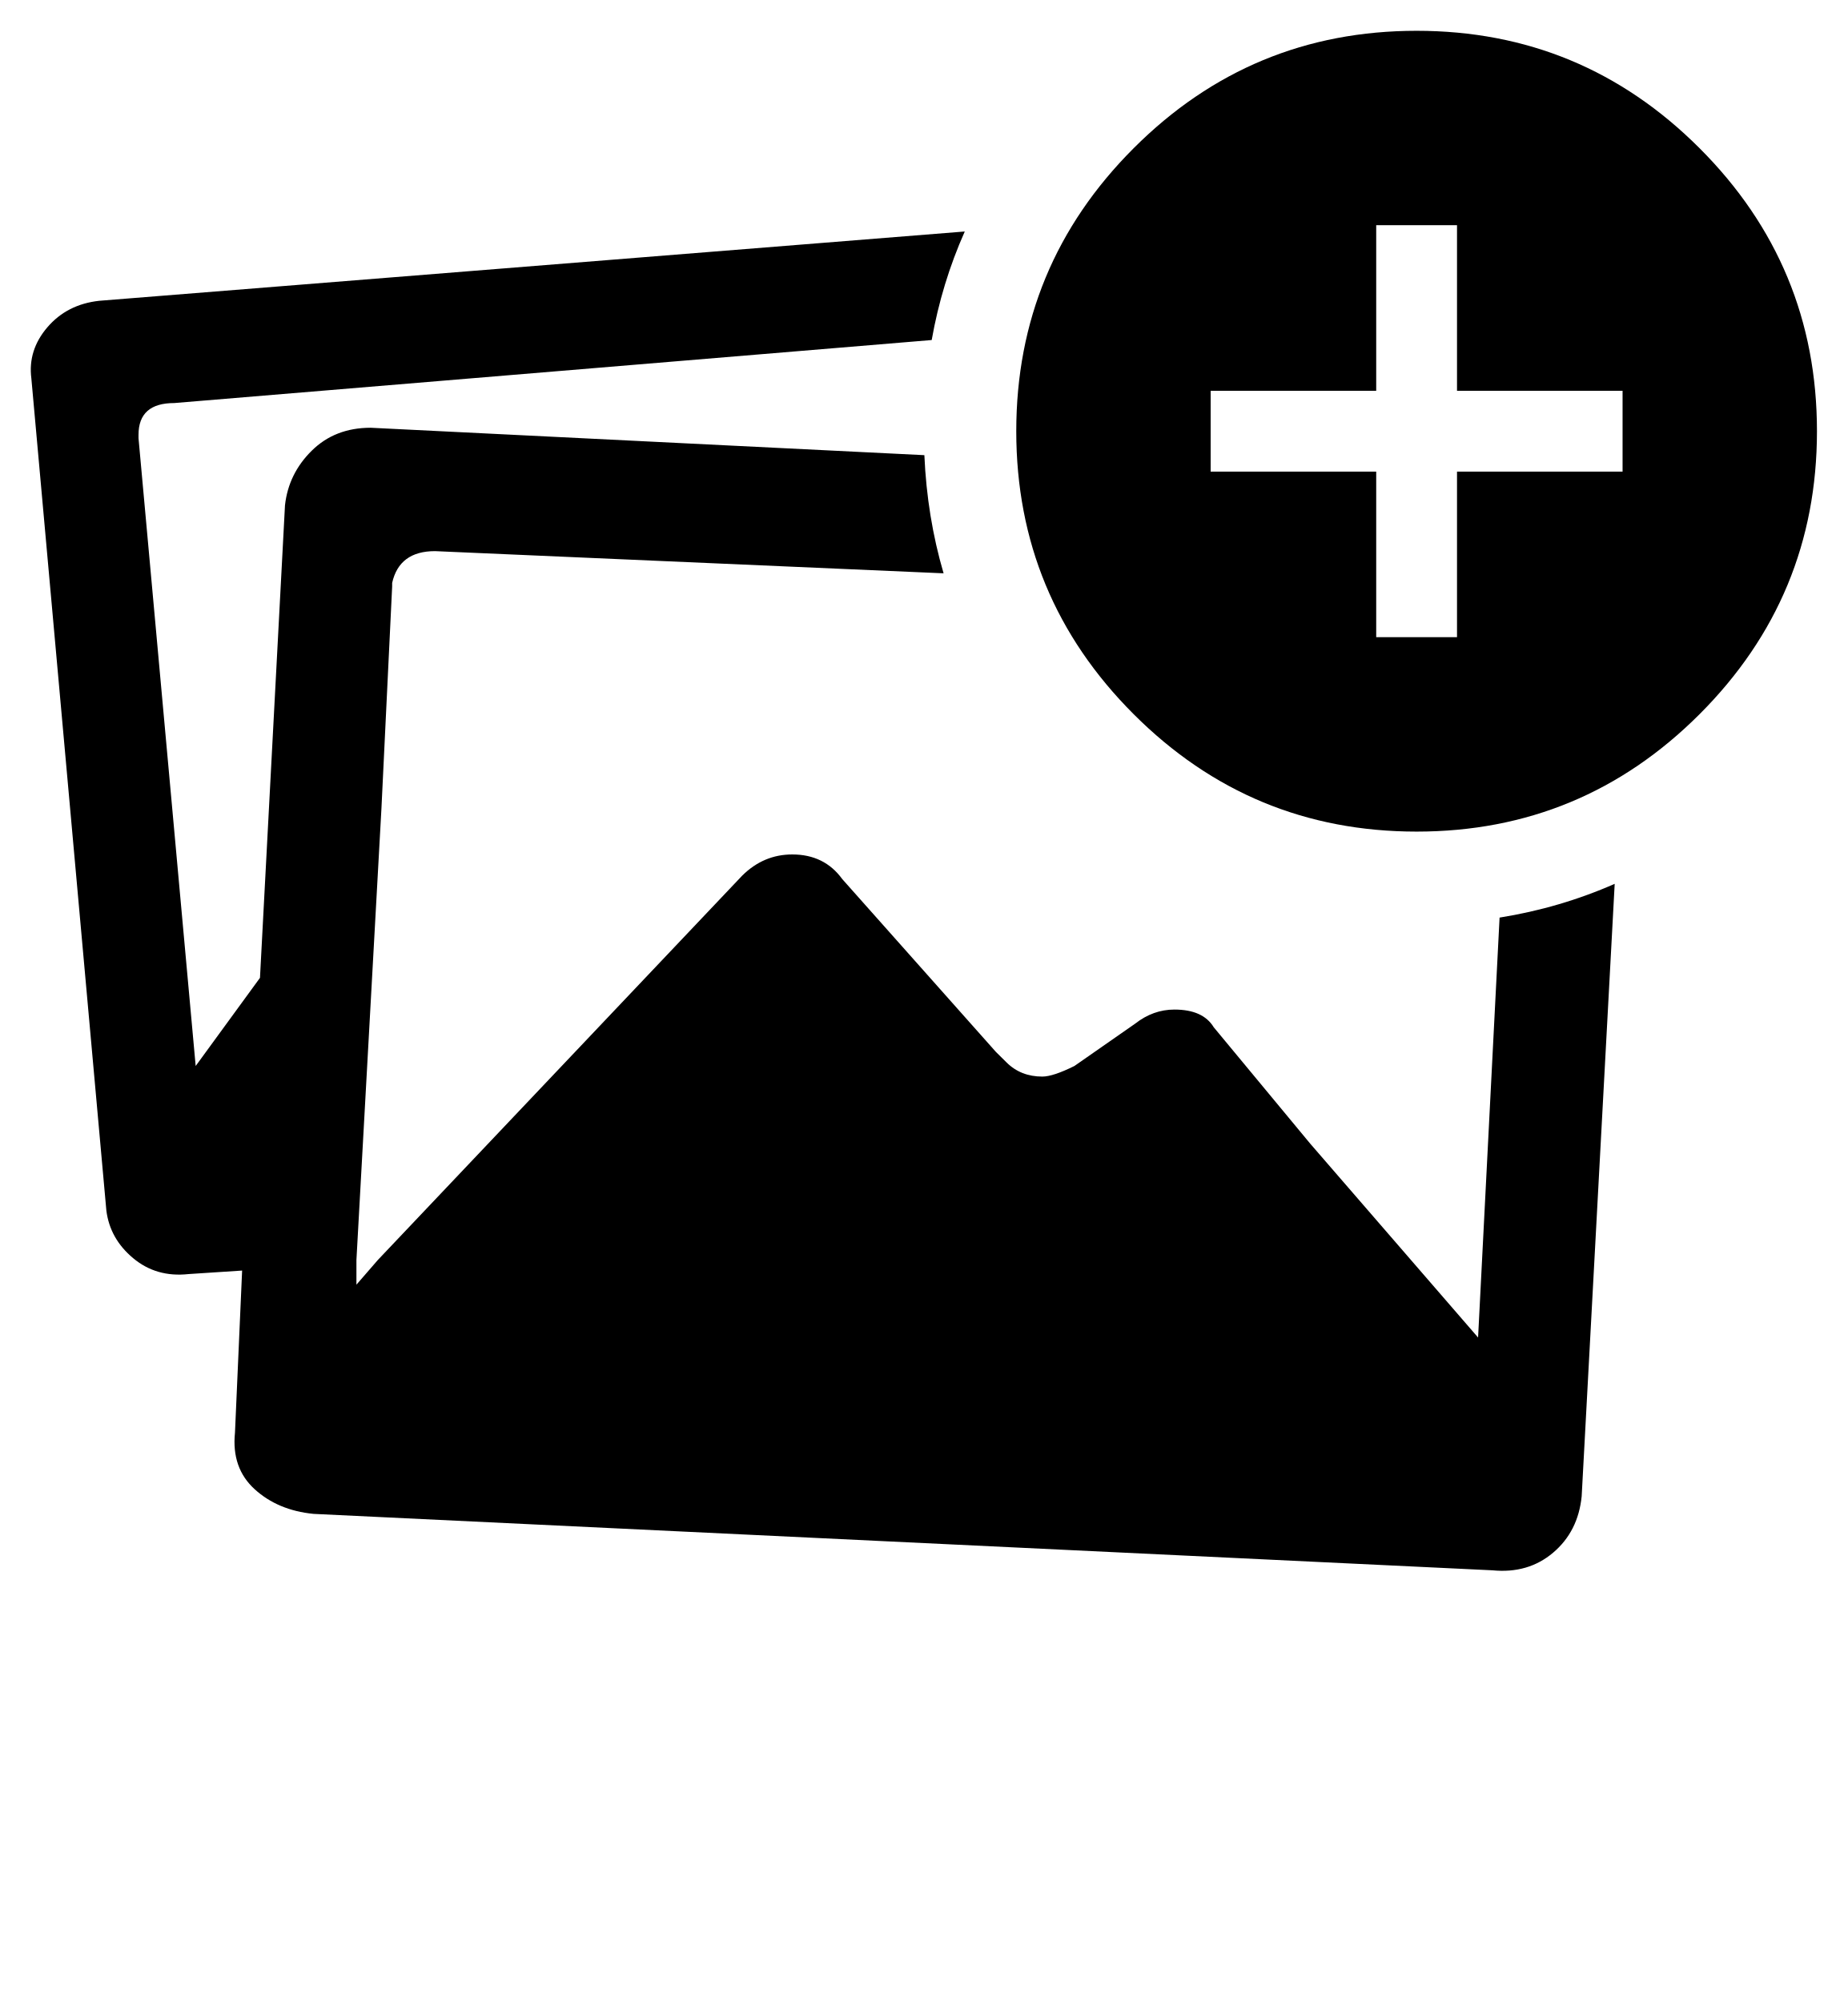
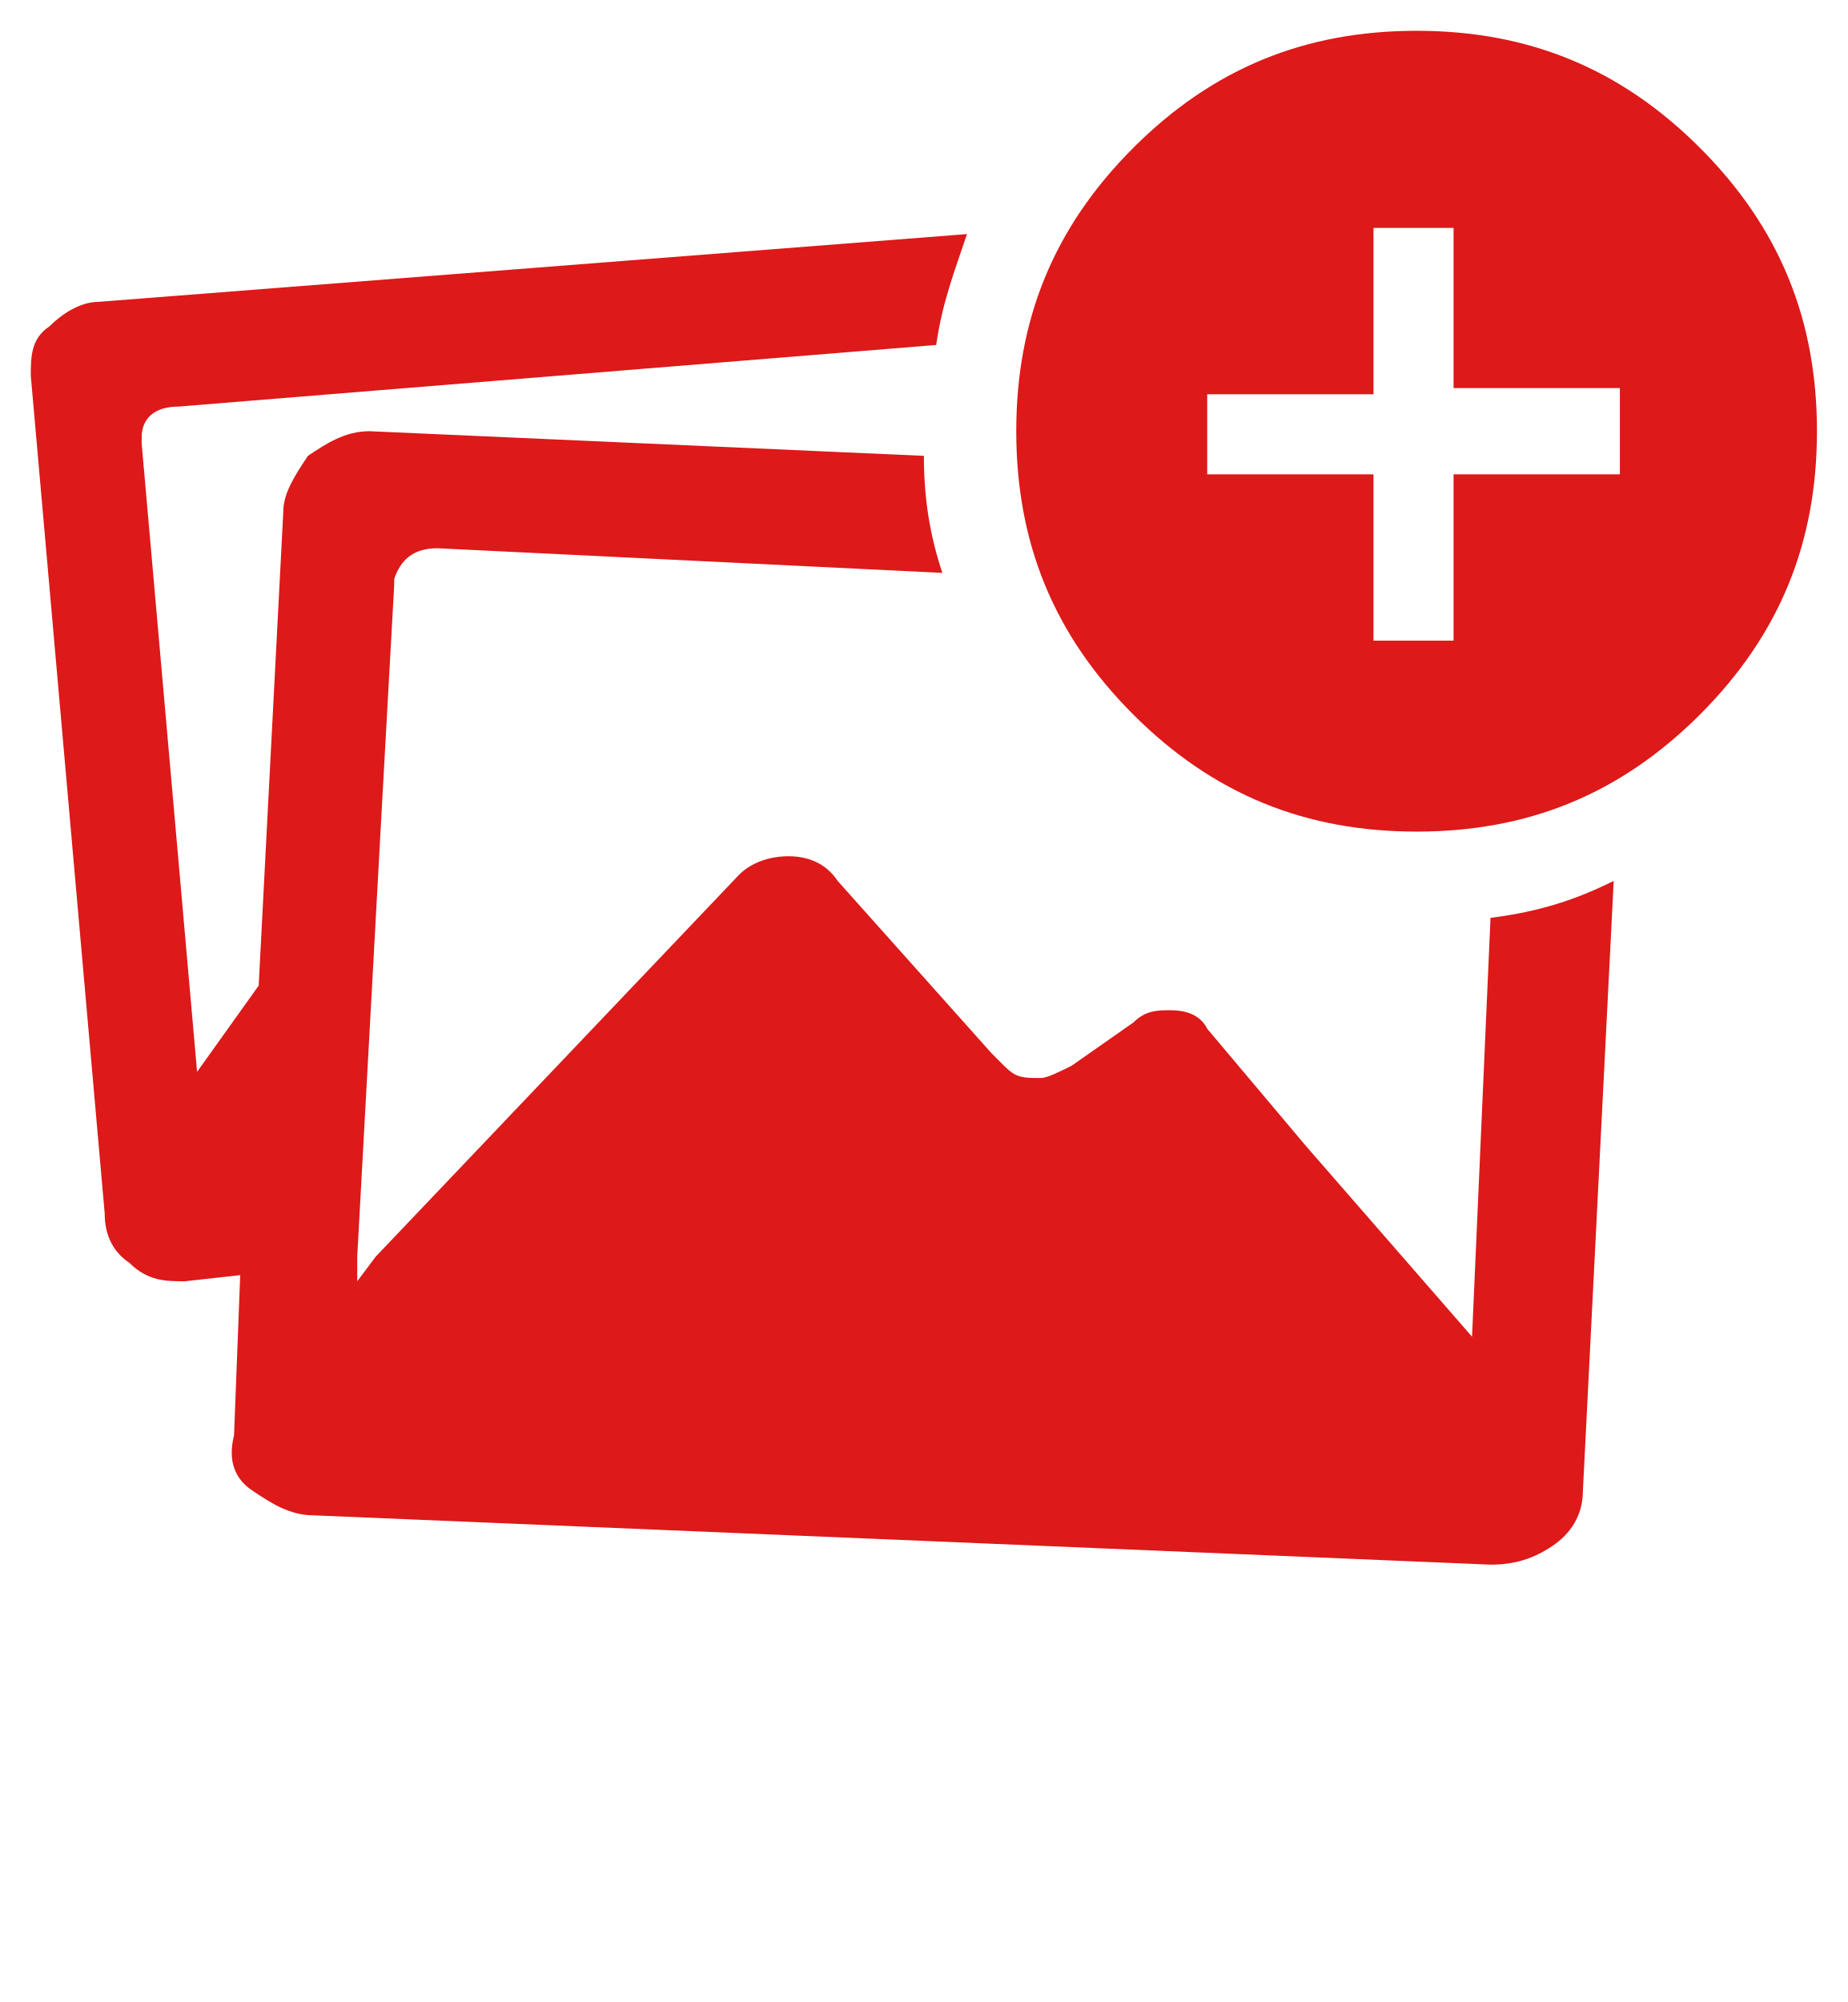
- <svg xmlns="http://www.w3.org/2000/svg" viewBox="0 0 30 32.5" version="1.1" x="0px" y="0px">
-   <g stroke="none" stroke-width="1" fill="none" fill-rule="evenodd">
-     <g transform="translate(-402, -340)" fill="#000000" fill-rule="nonzero">
+ <svg xmlns="http://www.w3.org/2000/svg" version="1.1" id="Layer_1" x="0px" y="0px" viewBox="0 0 30 32.5" style="enable-background:new 0 0 30 32.5;" xml:space="preserve">
+   <style type="text/css">
+ 	.st0{fill:#DD1919;}
+ </style>
+   <g>
+     <g transform="translate(-402, -340)">
      <g transform="translate(402, 340)">
-         <path d="M26.216,14.348 L25.68,24.29 C25.642,24.671 25.487,24.977 25.216,25.206 C24.946,25.435 24.617,25.53 24.23,25.492 L5.091,24.576 C4.704,24.538 4.385,24.404 4.134,24.175 C3.883,23.946 3.776,23.641 3.815,23.259 L3.931,20.626 L3.061,20.683 C2.713,20.721 2.413,20.635 2.162,20.425 C1.911,20.216 1.766,19.958 1.727,19.653 L0.509,6.142 C0.47,5.837 0.557,5.56 0.77,5.312 C0.983,5.064 1.263,4.921 1.611,4.883 L15.664,3.758 C15.415,4.317 15.236,4.904 15.127,5.52 L2.829,6.543 C2.442,6.543 2.249,6.715 2.249,7.058 L2.249,7.115 L3.177,17.305 L4.221,15.874 L4.627,8.203 C4.665,7.86 4.81,7.564 5.062,7.316 C5.313,7.068 5.632,6.944 6.019,6.944 L15.008,7.389 C15.037,8.058 15.141,8.697 15.32,9.307 L7.063,8.947 C6.676,8.947 6.444,9.119 6.367,9.463 L6.367,9.52 L6.193,13.126 L5.787,20.454 L5.787,20.855 L6.135,20.454 L12.051,14.214 C12.283,13.985 12.553,13.871 12.863,13.871 C13.211,13.871 13.481,14.004 13.675,14.271 L16.169,17.076 L16.343,17.248 C16.497,17.401 16.691,17.477 16.923,17.477 C17.039,17.477 17.212,17.42 17.444,17.305 L18.43,16.618 C18.624,16.466 18.836,16.389 19.068,16.389 C19.378,16.389 19.59,16.485 19.706,16.676 L21.272,18.565 L23.998,21.713 L24.347,14.896 C25.002,14.791 25.625,14.608 26.216,14.348 L26.216,14.348 Z M18.406,2.406 C19.677,1.135 21.208,0.5 23,0.5 C24.792,0.5 26.323,1.135 27.594,2.406 C28.865,3.677 29.5,5.208 29.5,7 C29.5,8.792 28.865,10.323 27.594,11.594 C26.323,12.865 24.792,13.5 23,13.5 C21.208,13.5 19.677,12.865 18.406,11.594 C17.135,10.323 16.5,8.792 16.5,7 C16.5,5.208 17.135,3.677 18.406,2.406 Z M26.344,7.656 L26.344,6.344 L23.656,6.344 L23.656,3.656 L22.344,3.656 L22.344,6.344 L19.656,6.344 L19.656,7.656 L22.344,7.656 L22.344,10.344 L23.656,10.344 L23.656,7.656 L26.344,7.656 Z" />
+         <path class="st0" d="M26.2,14.3l-0.5,9.9c0,0.4-0.2,0.7-0.5,0.9c-0.3,0.2-0.6,0.3-1,0.3L5.1,24.6c-0.4,0-0.7-0.2-1-0.4     s-0.4-0.5-0.3-0.9l0.1-2.6l-0.9,0.1c-0.3,0-0.6,0-0.9-0.3c-0.3-0.2-0.4-0.5-0.4-0.8L0.5,6.1c0-0.3,0-0.6,0.3-0.8     C1,5.1,1.3,4.9,1.6,4.9l14.1-1.1c-0.2,0.6-0.4,1.1-0.5,1.8l-12.3,1c-0.4,0-0.6,0.2-0.6,0.5v0.1l0.9,10.2l1-1.4l0.4-7.7     c0-0.3,0.2-0.6,0.4-0.9c0.3-0.2,0.6-0.4,1-0.4l9,0.4c0,0.7,0.1,1.3,0.3,1.9L7.1,8.9c-0.4,0-0.6,0.2-0.7,0.5v0.1l-0.2,3.6     l-0.4,7.3v0.4l0.3-0.4l5.9-6.2c0.2-0.2,0.5-0.3,0.8-0.3c0.3,0,0.6,0.1,0.8,0.4l2.5,2.8l0.2,0.2c0.2,0.2,0.3,0.2,0.6,0.2     c0.1,0,0.3-0.1,0.5-0.2l1-0.7c0.2-0.2,0.4-0.2,0.6-0.2c0.3,0,0.5,0.1,0.6,0.3l1.6,1.9l2.7,3.1l0.3-6.8     C25,14.8,25.6,14.6,26.2,14.3L26.2,14.3z M18.4,2.4c1.3-1.3,2.8-1.9,4.6-1.9s3.3,0.6,4.6,1.9s1.9,2.8,1.9,4.6s-0.6,3.3-1.9,4.6     s-2.8,1.9-4.6,1.9s-3.3-0.6-4.6-1.9S16.5,8.8,16.5,7S17.1,3.7,18.4,2.4z M26.3,7.7V6.3h-2.7V3.7h-1.3v2.7h-2.7v1.3h2.7v2.7h1.3     V7.7H26.3z" />
      </g>
    </g>
  </g>
-   <text x="0" y="41" fill="#000000" font-size="5px" font-weight="bold" font-family="'Helvetica Neue', Helvetica, Arial-Unicode, Arial, Sans-serif">Created by Alain W.</text>
-   <text x="0" y="46" fill="#000000" font-size="5px" font-weight="bold" font-family="'Helvetica Neue', Helvetica, Arial-Unicode, Arial, Sans-serif">from the Noun Project</text>
</svg>
